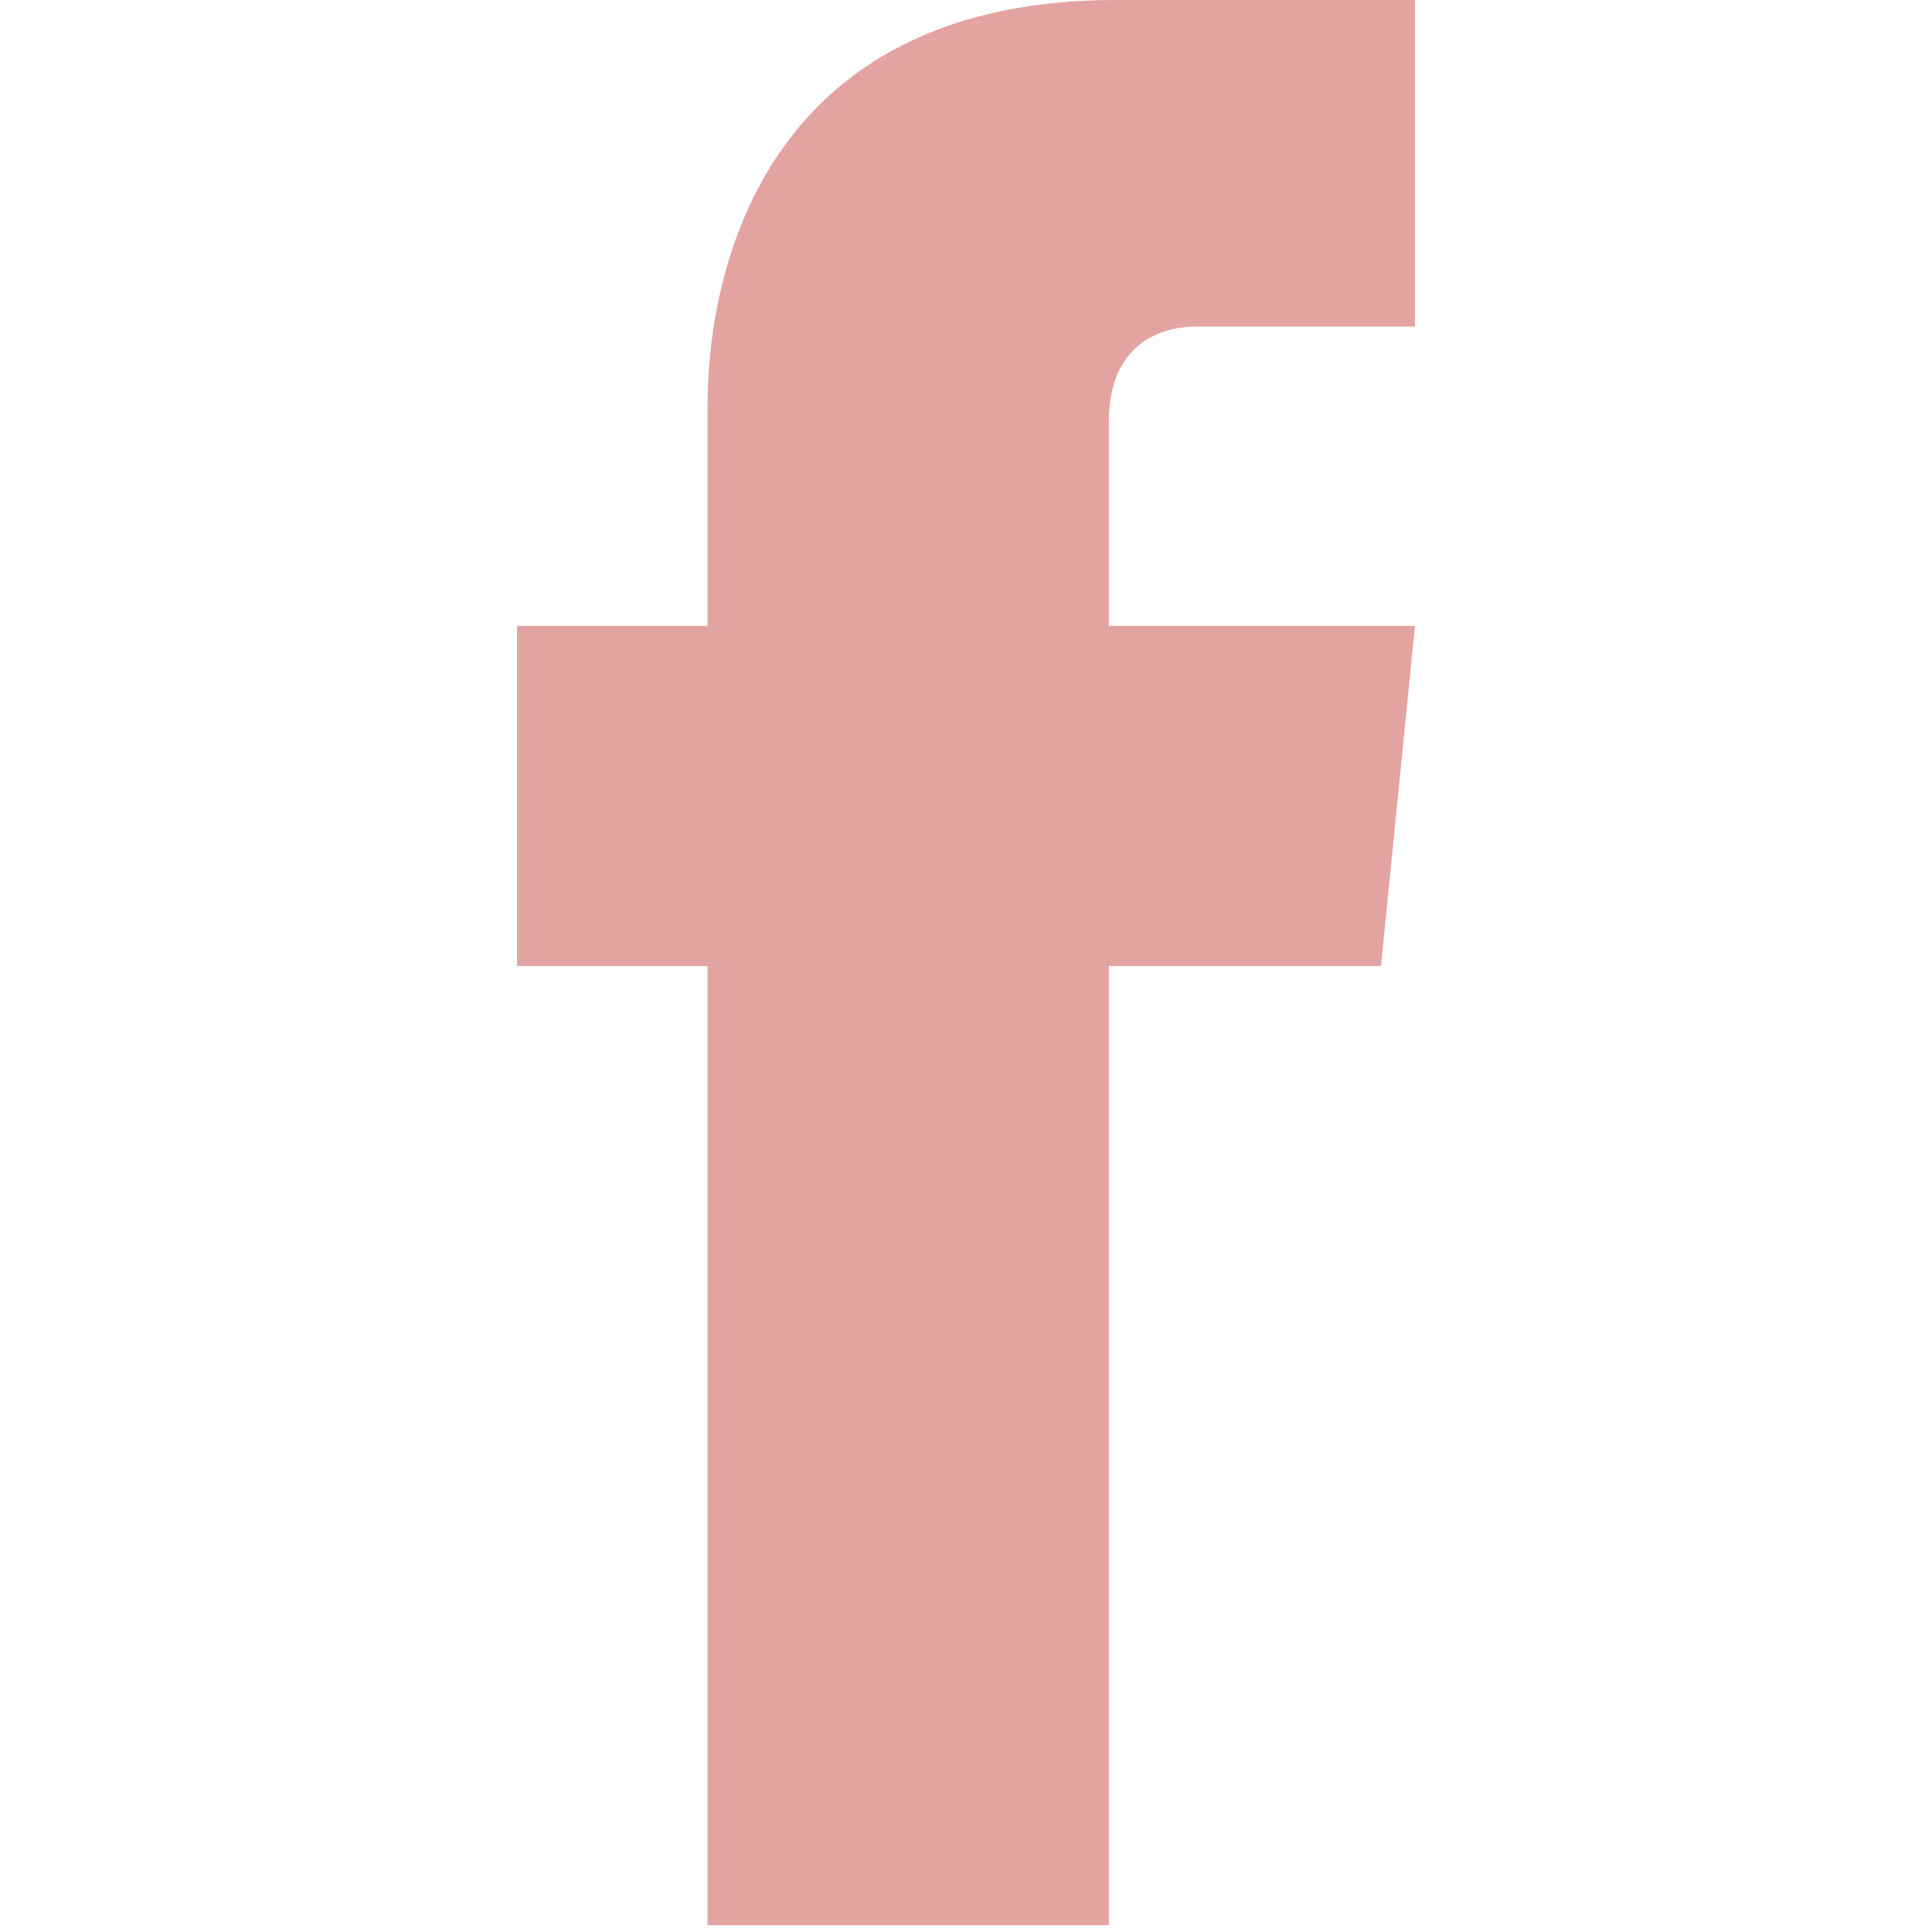
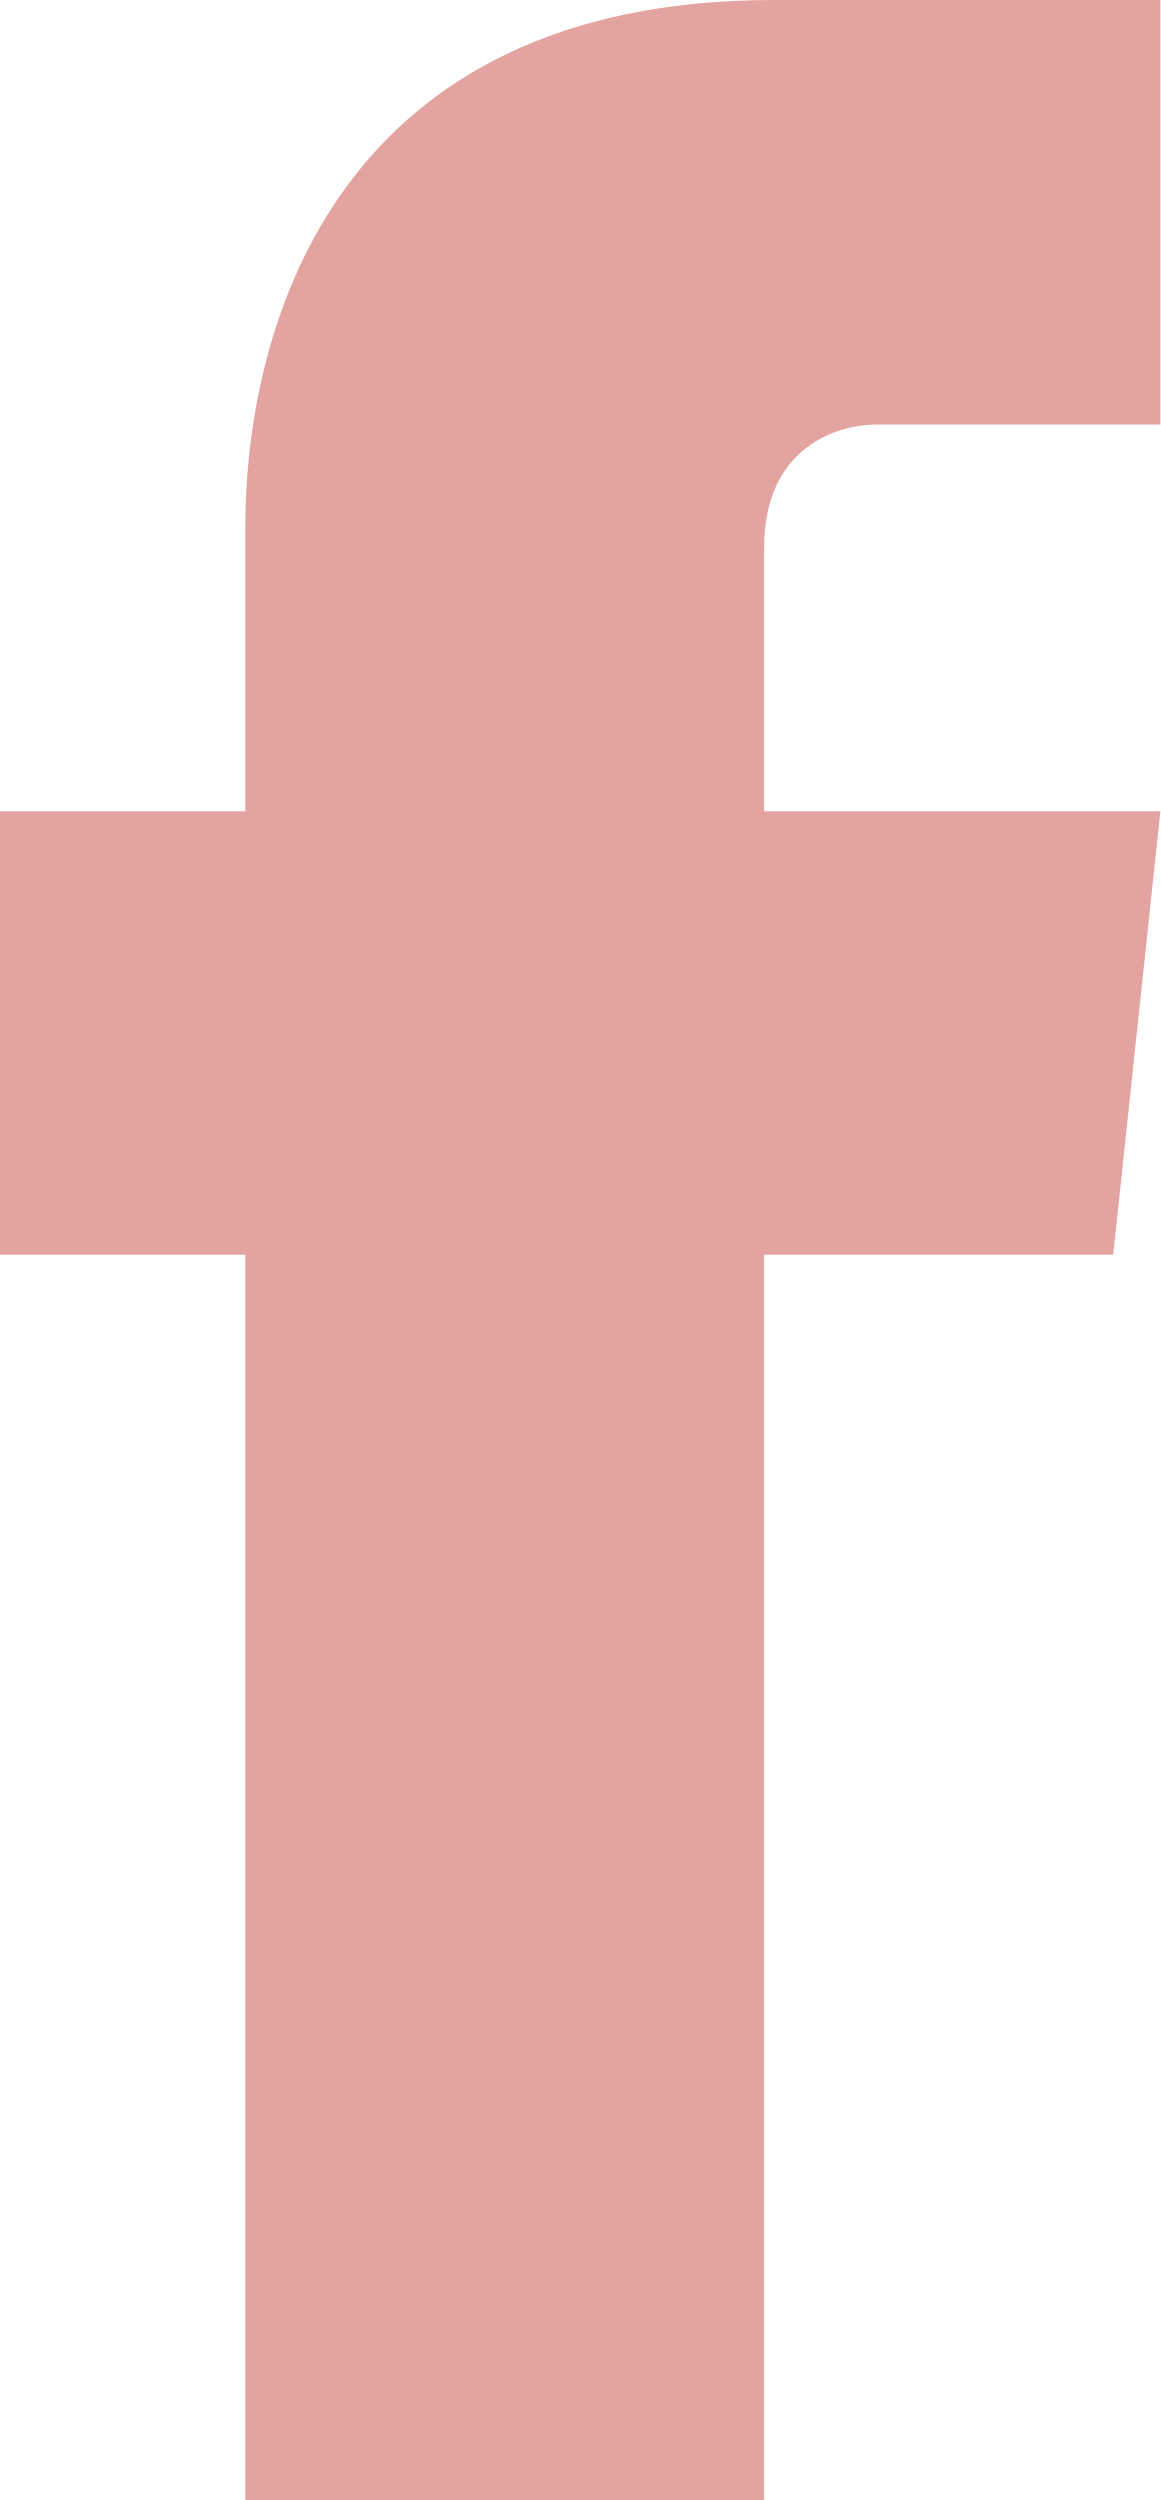
- <svg xmlns="http://www.w3.org/2000/svg" version="1.1" id="Layer_1" x="0px" y="0px" viewBox="0 0 28.4 28.4" enable-background="new 0 0 28.4 28.4" xml:space="preserve">
-   <path fill="#E3A4A1" d="M20.8,9.2h-4.5v-3c0-1.1,0.7-1.4,1.3-1.4c0.5,0,3.2,0,3.2,0V0h-4.4c-4.9,0-6,3.6-6,6v3.2H7.6v5h2.8  c0,6.4,0,14.1,0,14.1h5.9c0,0,0-7.8,0-14.1h4L20.8,9.2z" />
+ <svg xmlns="http://www.w3.org/2000/svg" version="1.1" id="Layer_1" x="0px" y="0px" viewBox="0 0 12.3 26.5" enable-background="new 0 0 12.3 26.5" xml:space="preserve">
+   <path fill="#E3A4A1" d="M12.3,8.6H8.1V5.8c0-1,0.7-1.3,1.2-1.3c0.5,0,3,0,3,0V0L8.2,0C3.6,0,2.6,3.4,2.6,5.6v3H0v4.7h2.6  c0,6,0,13.2,0,13.2h5.5c0,0,0-7.3,0-13.2h3.7L12.3,8.6z" />
</svg>
